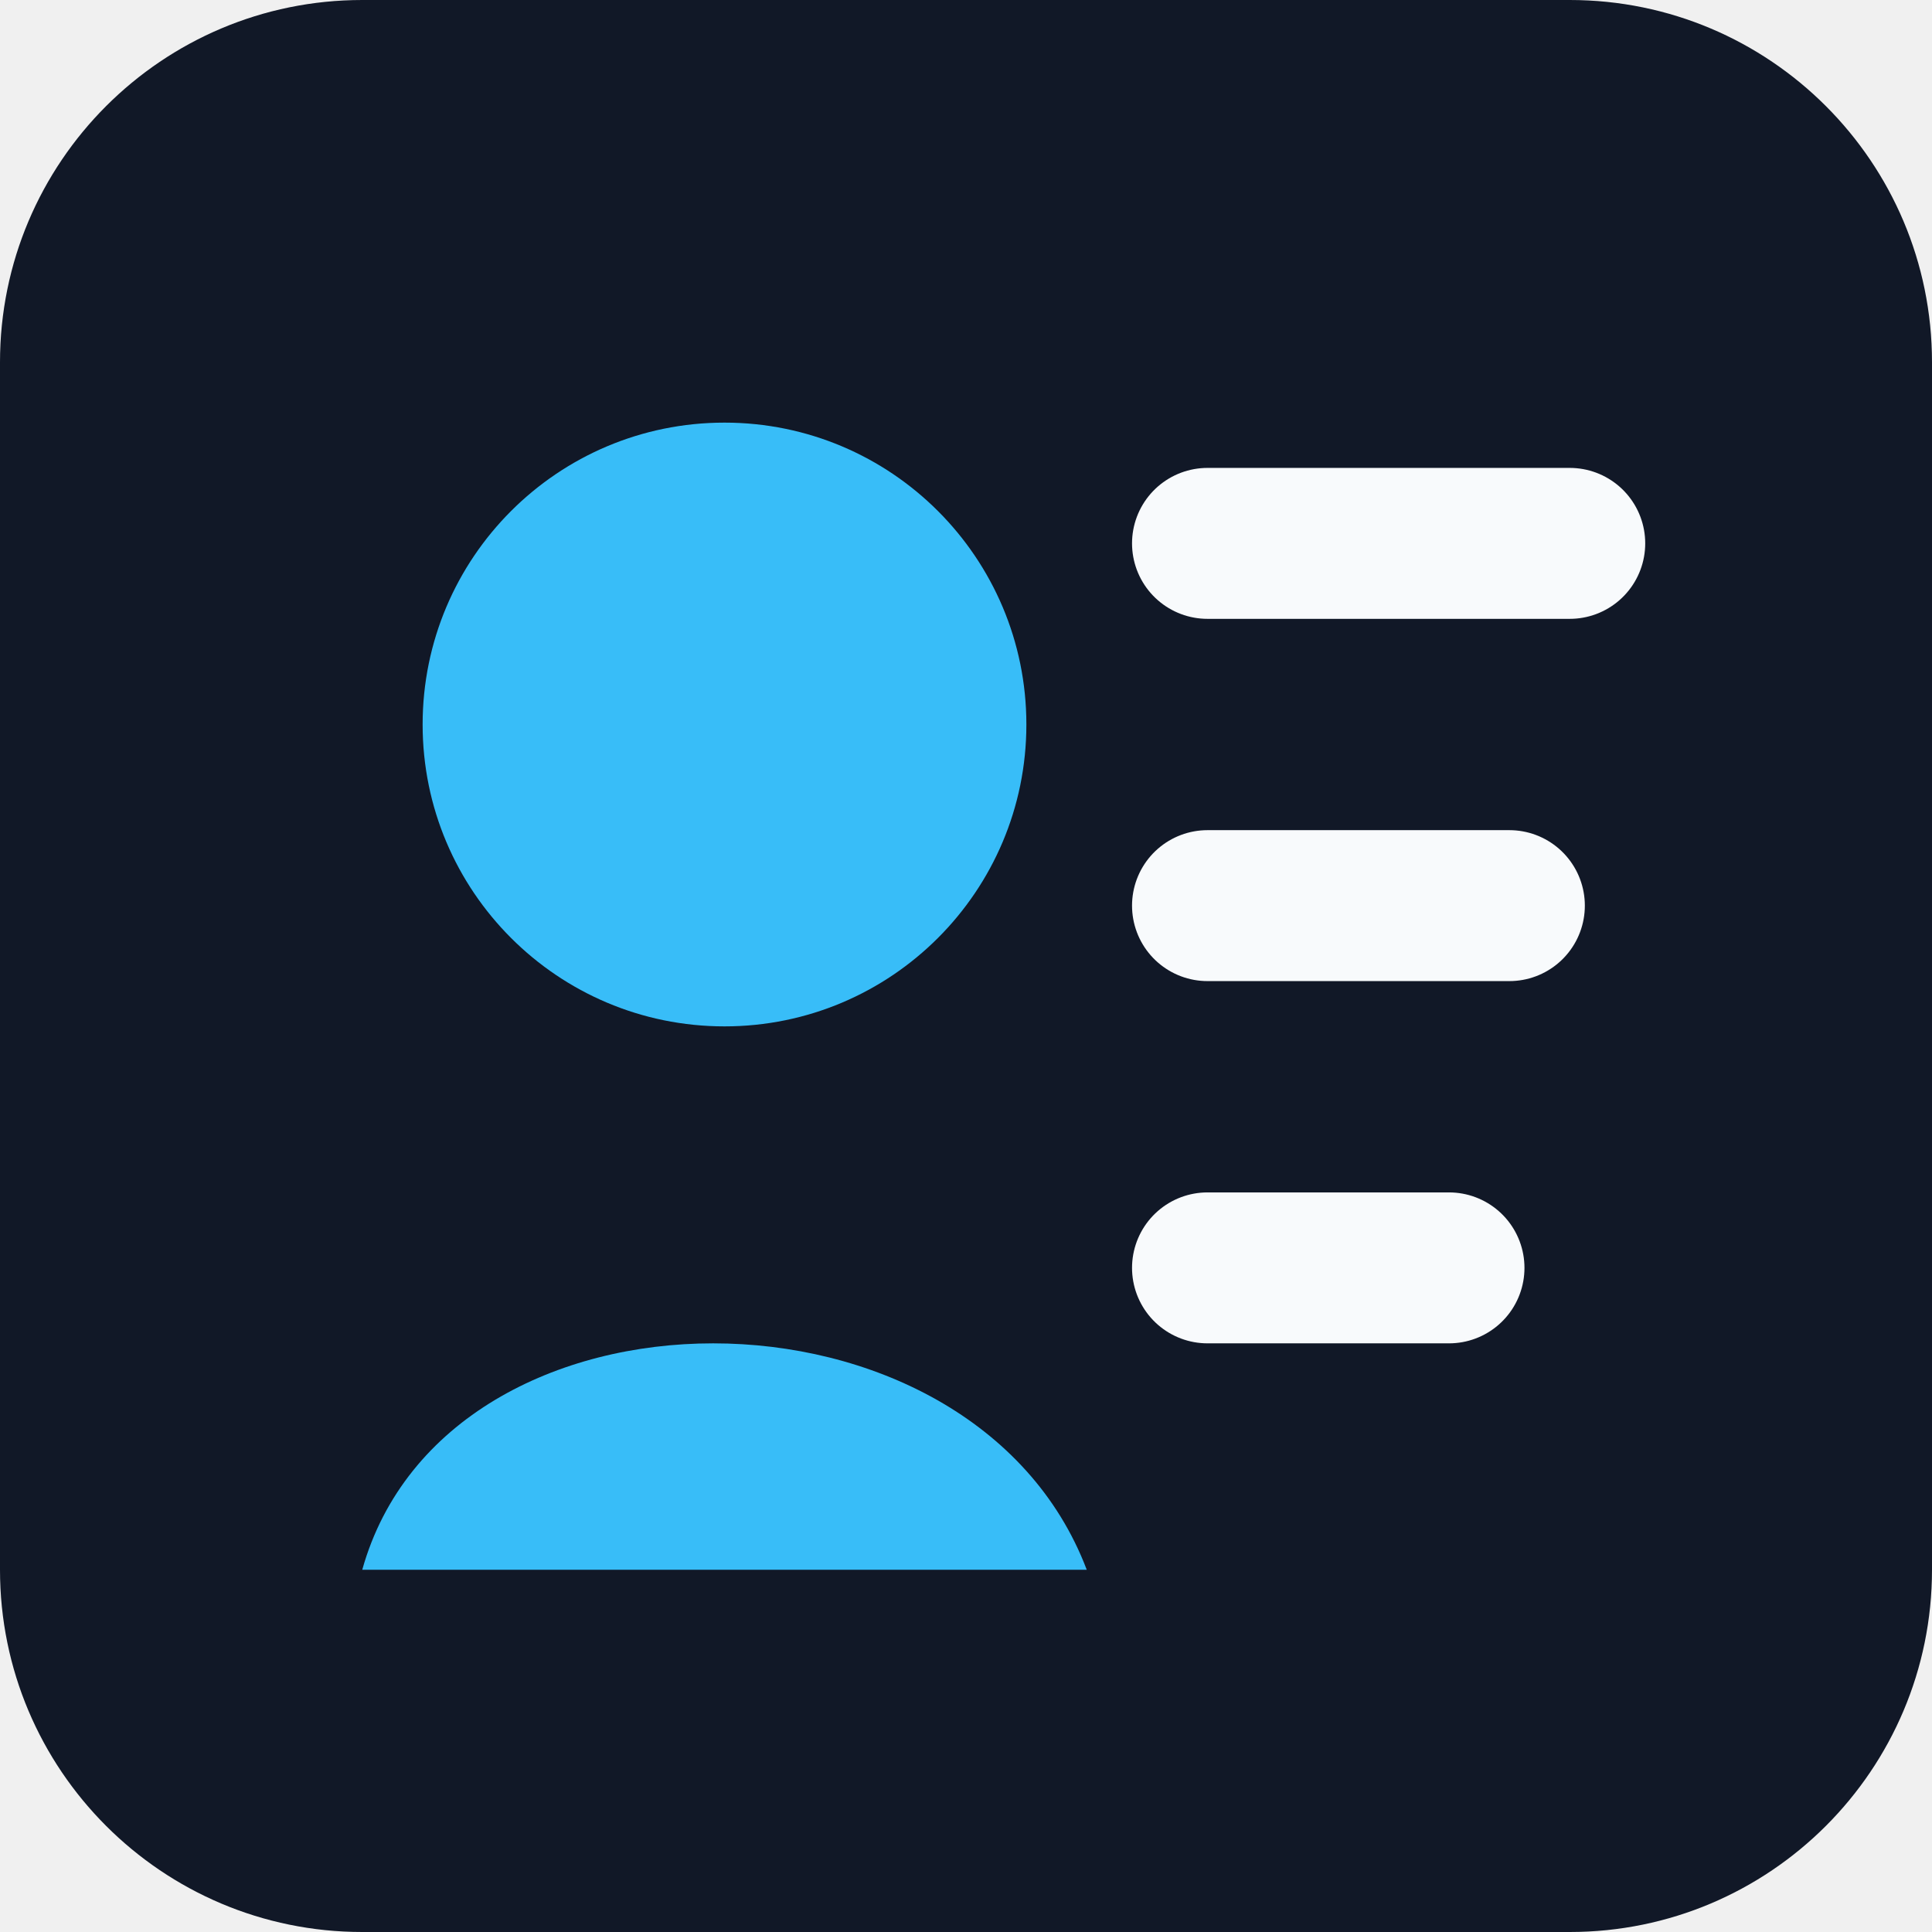
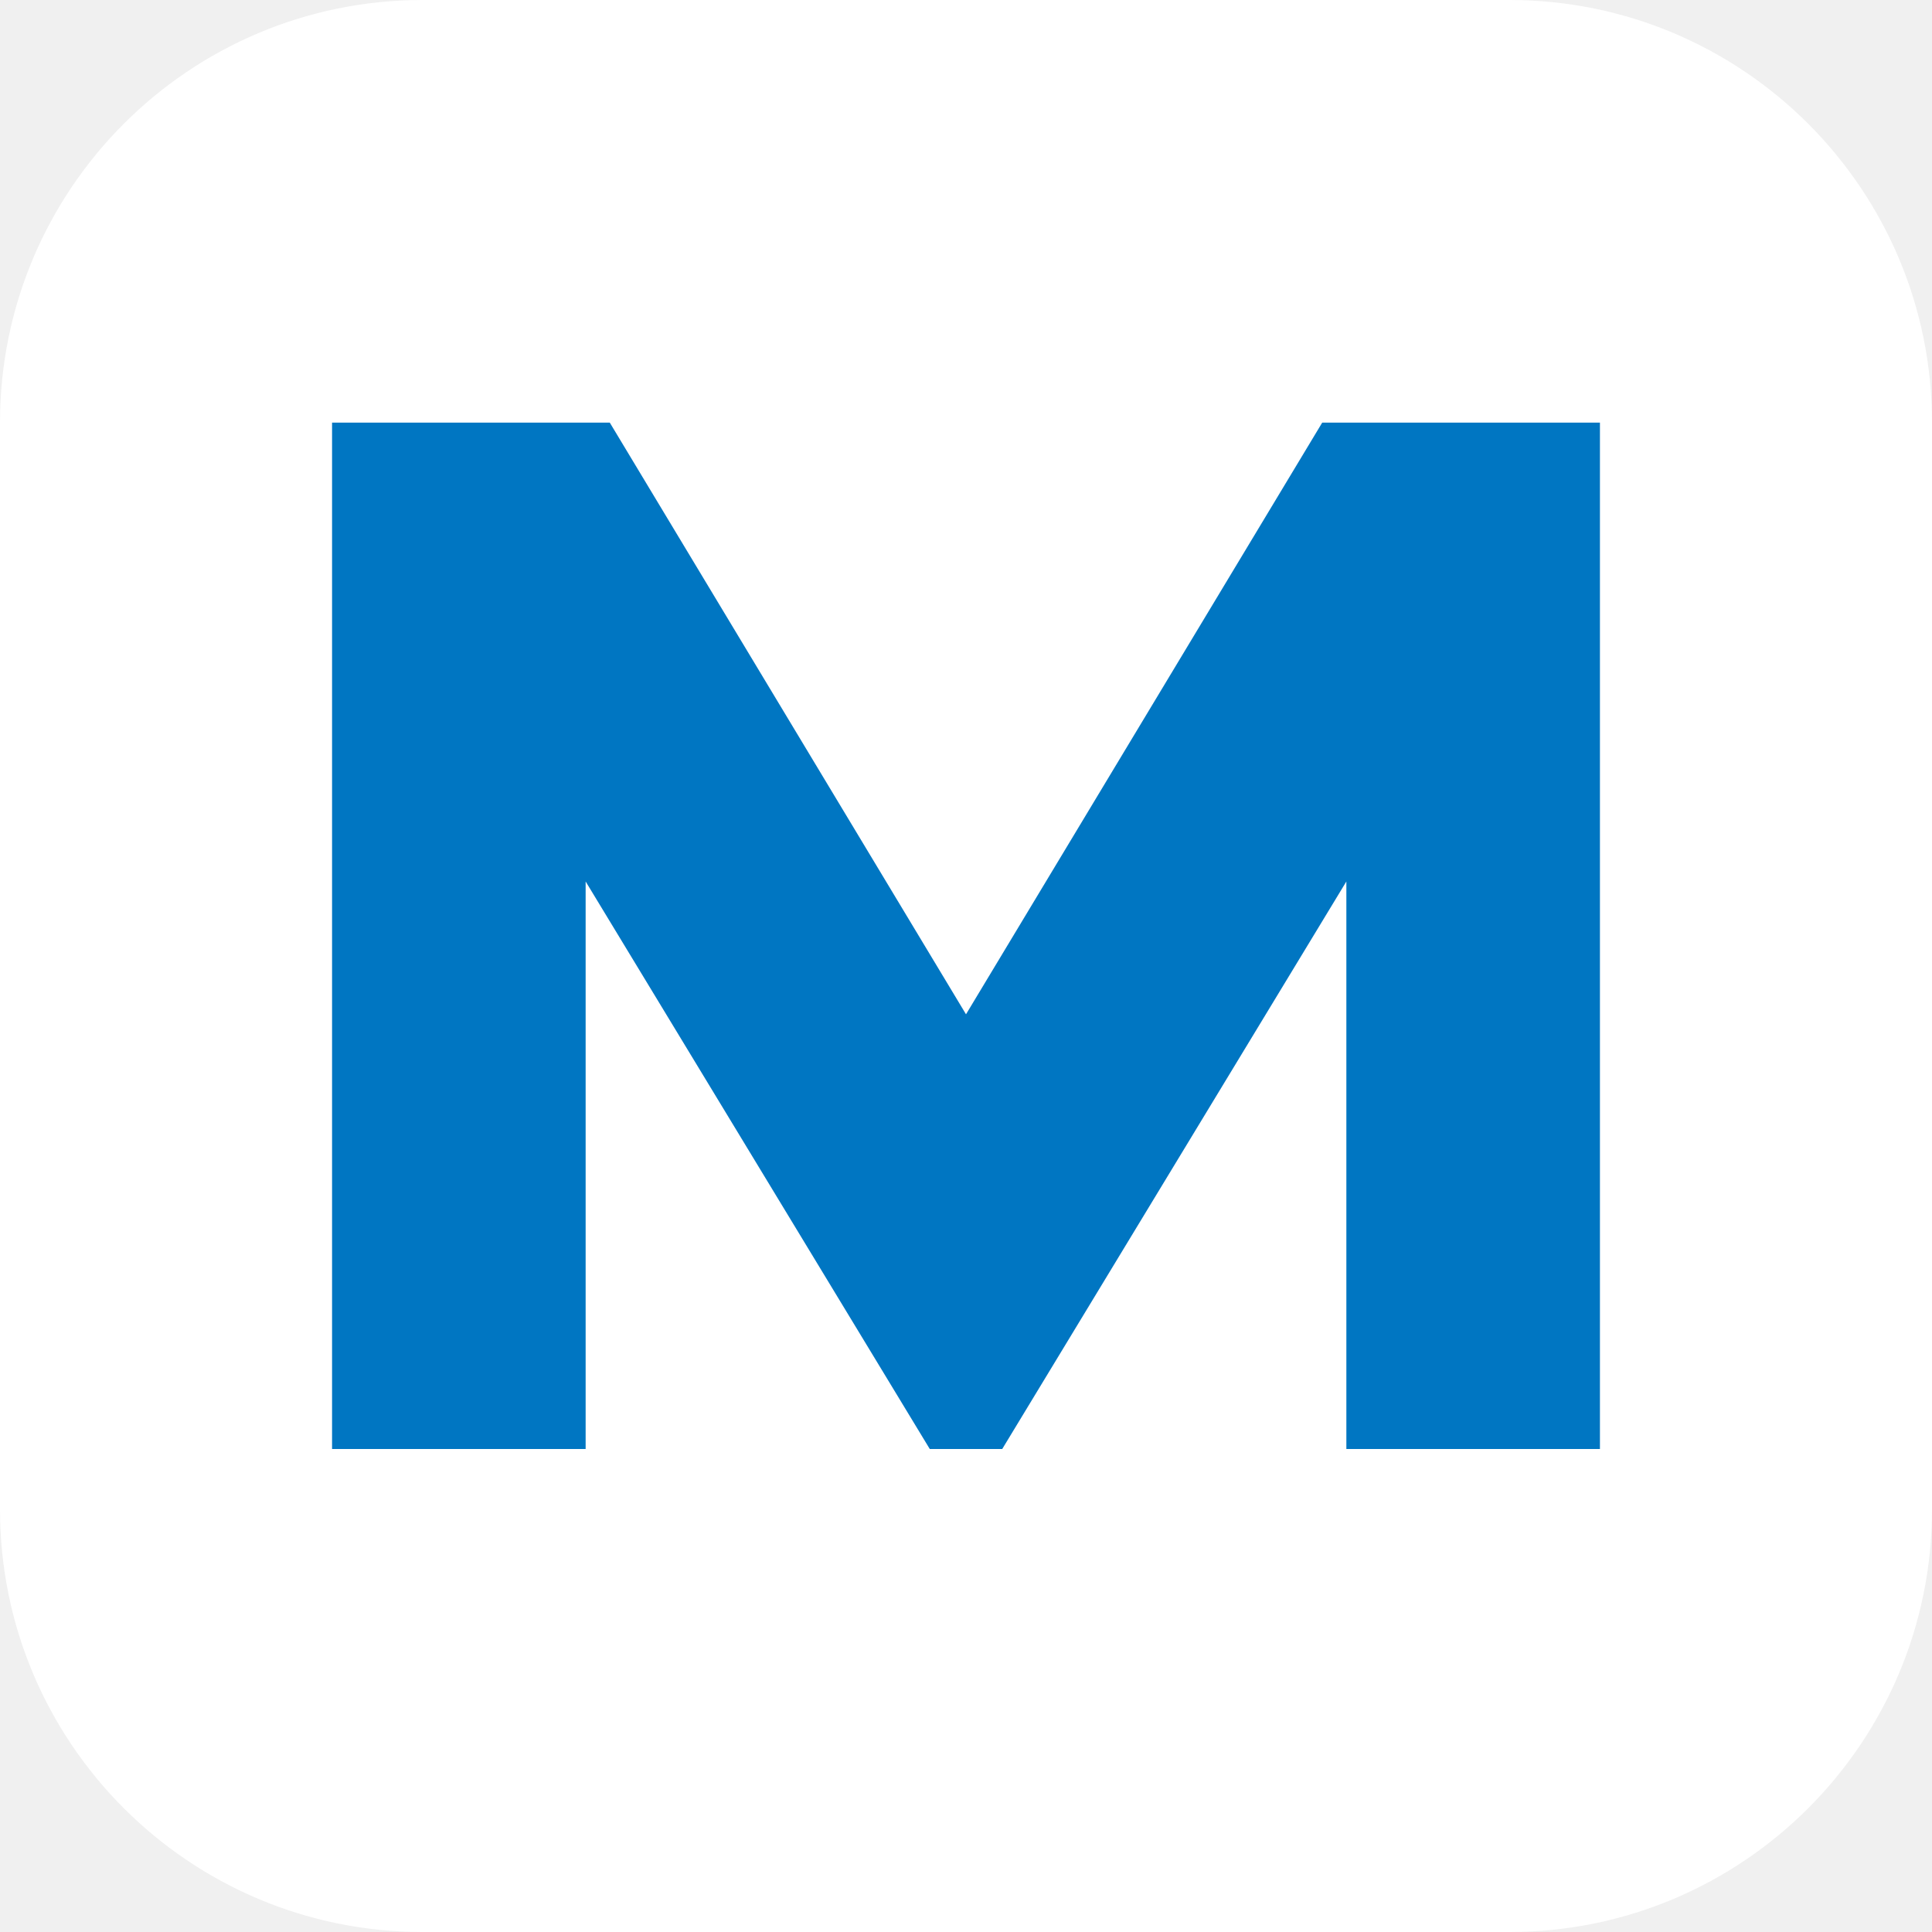
- <svg xmlns="http://www.w3.org/2000/svg" viewBox="0 0 64 64" role="img" aria-label="PersonaEval">
-   <rect width="64" height="64" rx="12" fill="#111827" />
-   <circle cx="24" cy="24" r="10" fill="#38bdf8" />
-   <path d="M12 52c2.8-10 20.2-10 24 0" fill="#38bdf8" />
-   <path d="M40 18h12M40 30h10M40 42h8" stroke="#f8fafc" stroke-width="5" stroke-linecap="round" />
+ <svg xmlns="http://www.w3.org/2000/svg" viewBox="0 0 64 64" role="img" aria-label="MatrAIx">
+   <rect width="64" height="64" rx="14" fill="#ffffff" />
+   <path fill="#0076c2" d="M11 48V14h9.2l11.8 19.6L43.8 14H53v34h-8.4V29.2L33.2 48h-2.4L19.4 29.2V48H11z" />
</svg>
